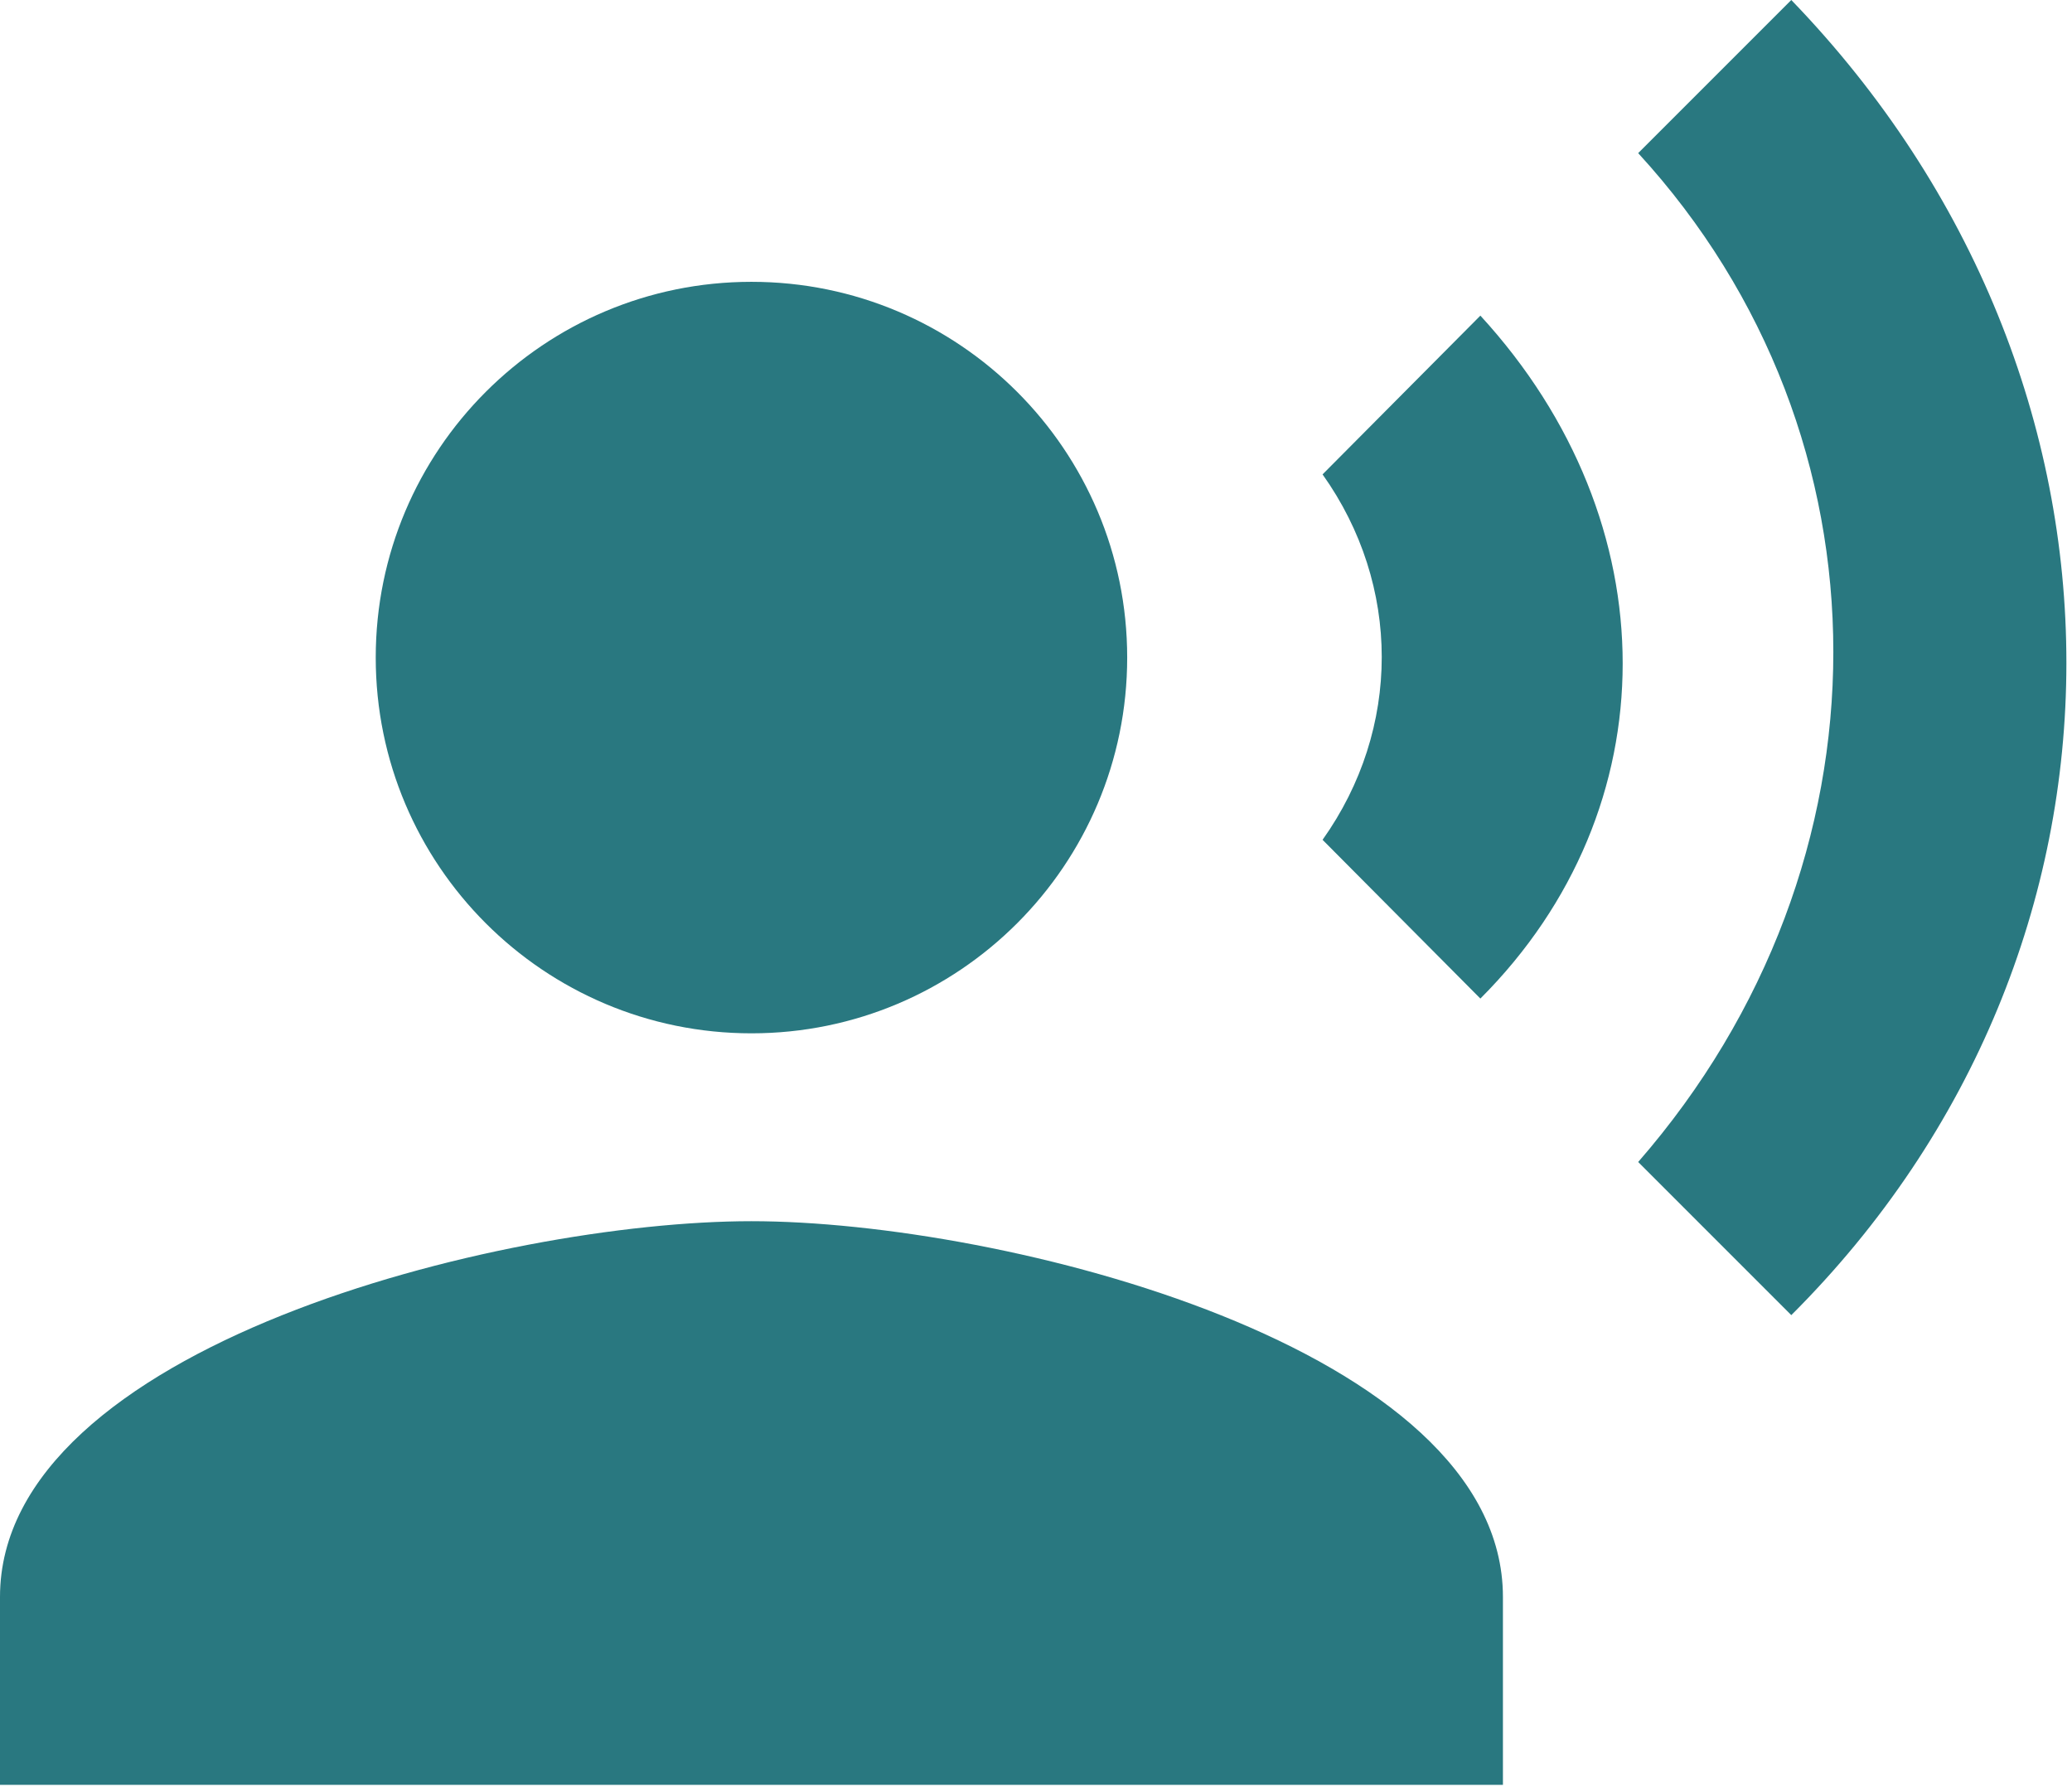
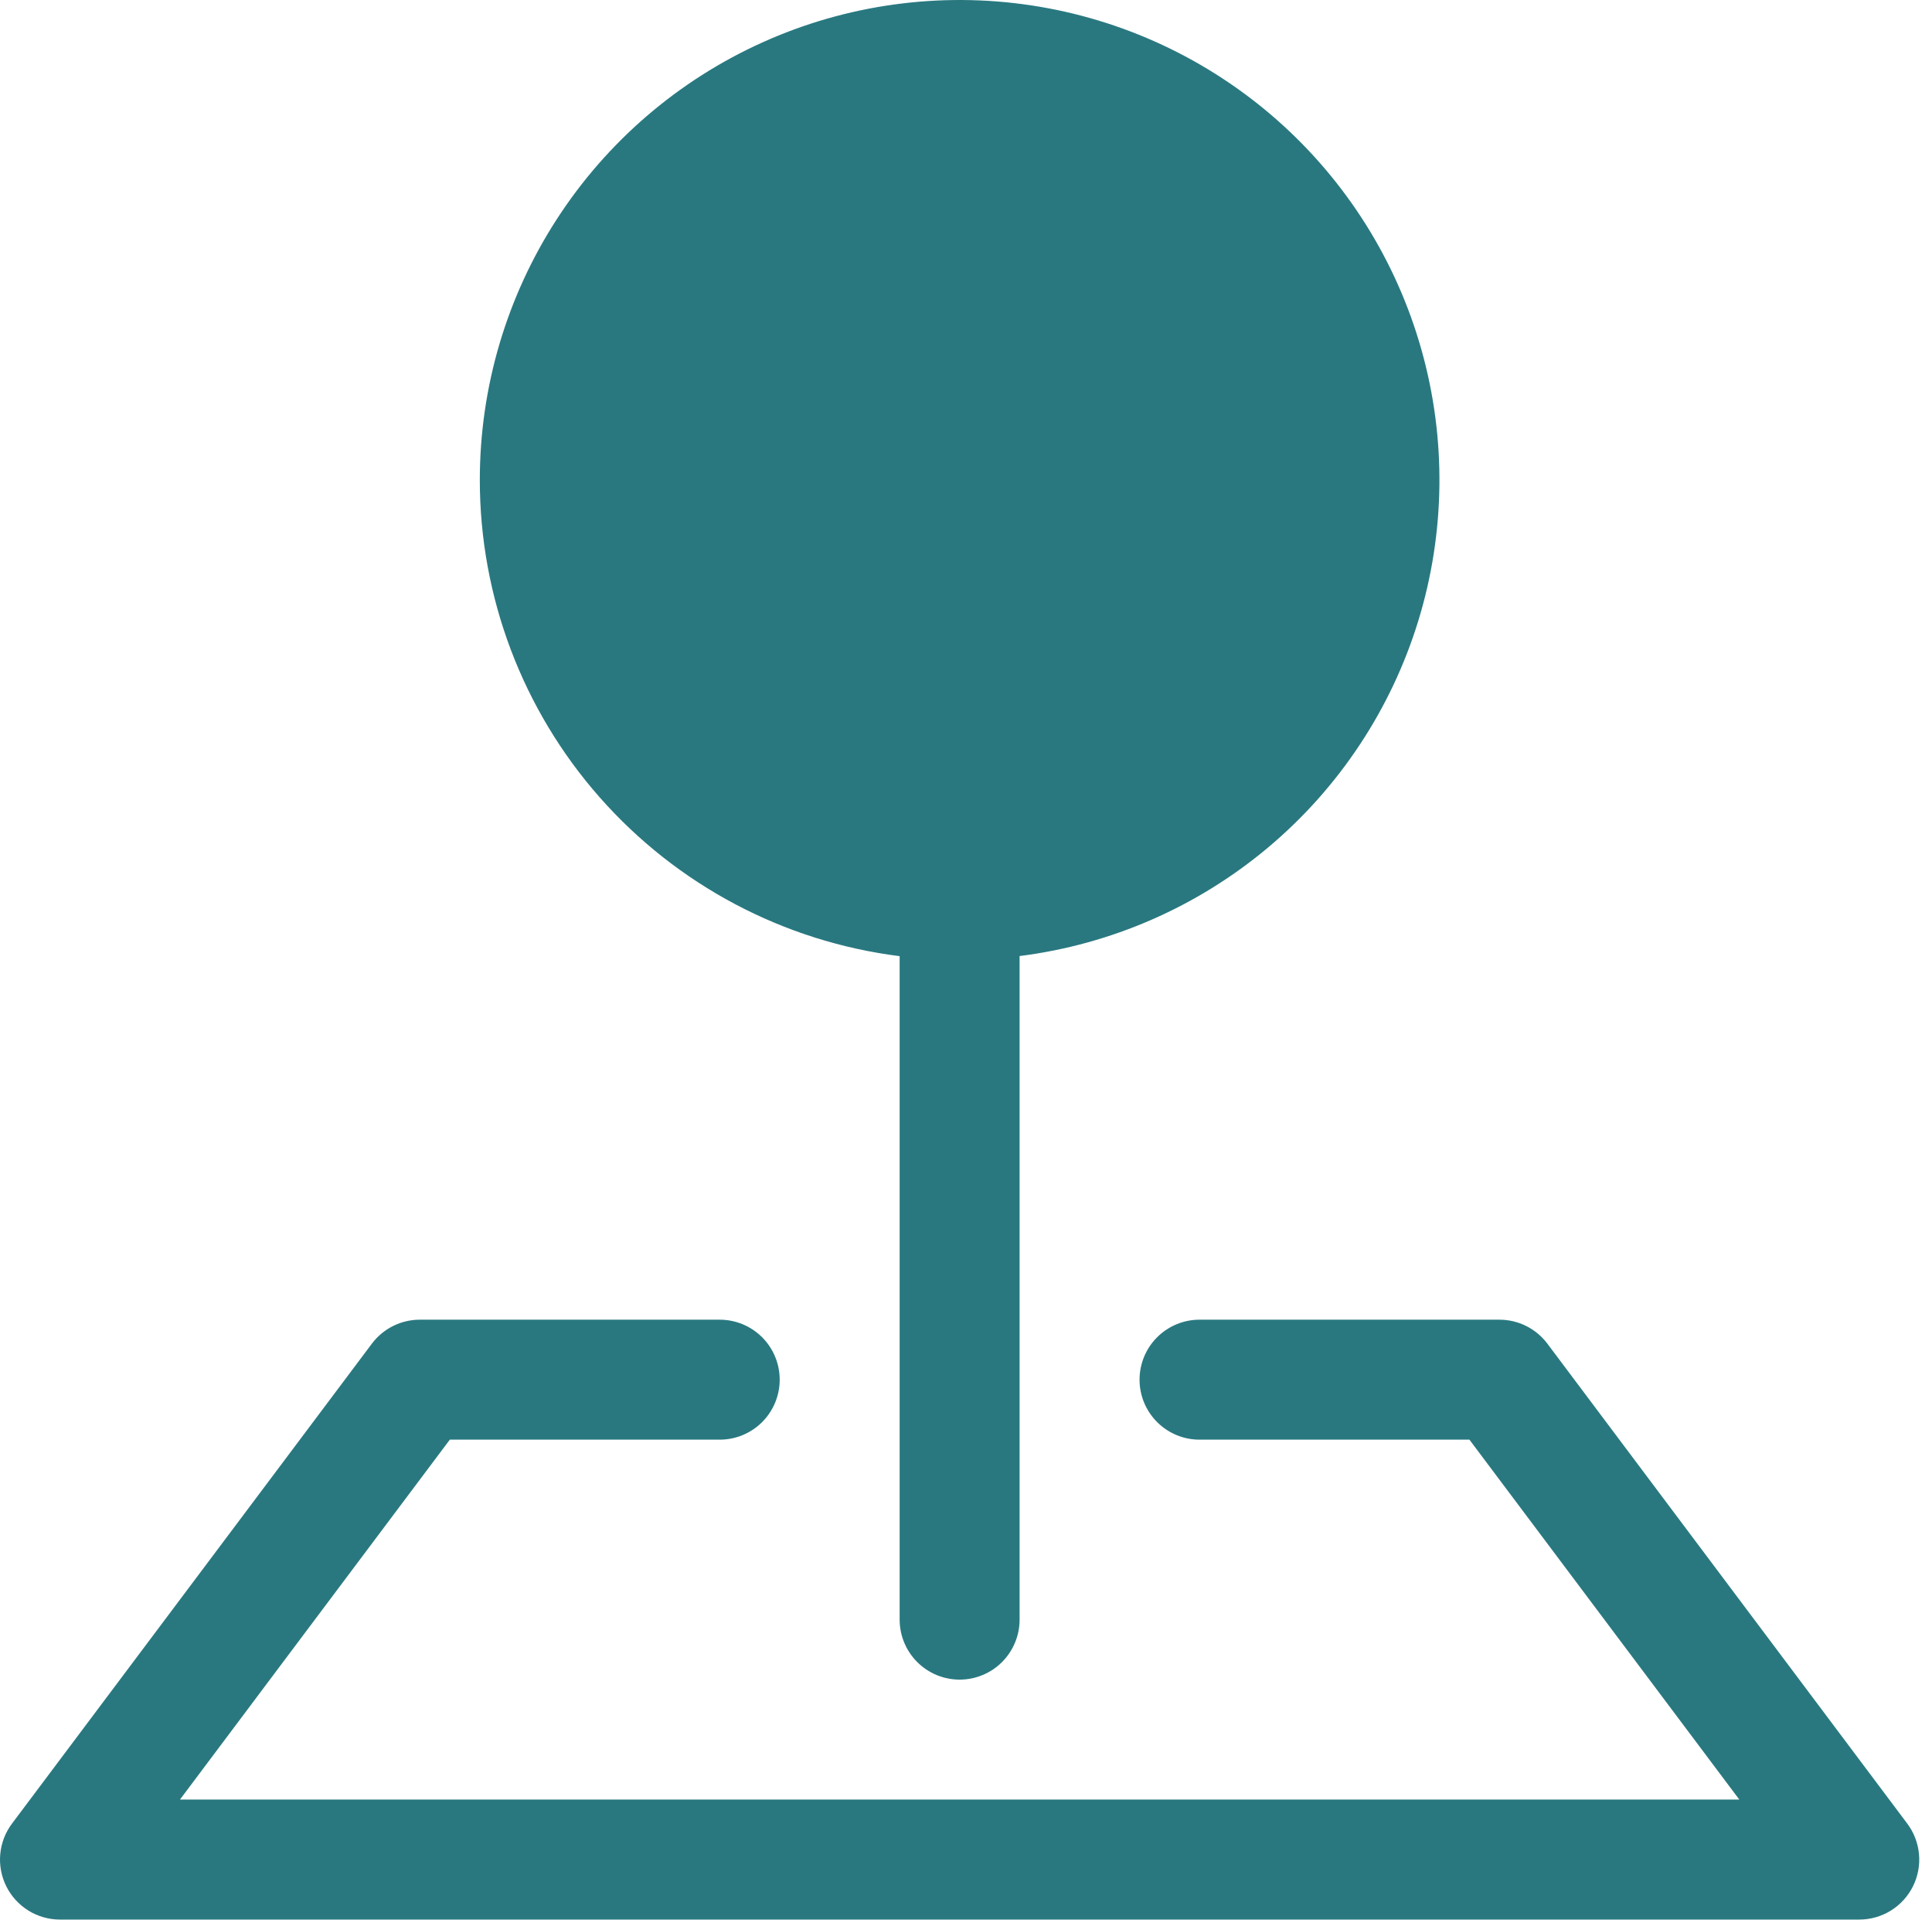
- <svg xmlns="http://www.w3.org/2000/svg" width="174" height="150" viewBox="0 0 174 150" fill="none">
-   <path d="M63.105 86.77C80.531 86.77 94.658 72.643 94.658 55.217C94.658 37.791 80.531 23.665 63.105 23.665C45.679 23.665 31.553 37.791 31.553 55.217C31.553 72.643 45.679 86.77 63.105 86.77Z" fill="#297880" />
-   <path d="M63.105 102.546C42.044 102.546 0 113.116 0 134.099V149.875H126.211V134.099C126.211 113.116 84.167 102.546 63.105 102.546ZM124.317 26.504L111.065 39.835C117.691 49.143 117.691 61.212 111.065 70.52L124.317 83.851C140.251 67.917 140.251 43.858 124.317 26.504ZM150.427 0L137.569 12.858C159.42 36.68 159.42 72.492 137.569 97.576L150.427 110.434C181.191 79.749 181.27 31.947 150.427 0Z" fill="#297880" />
+ <svg xmlns="http://www.w3.org/2000/svg" width="151" height="150" viewBox="0 0 151 150" fill="none">
+   <path fill-rule="evenodd" clip-rule="evenodd" d="M29.063 104.999C29.5 104.417 30.066 103.944 30.717 103.619C31.368 103.293 32.086 103.124 32.813 103.124H56.251C57.495 103.124 58.687 103.618 59.566 104.497C60.445 105.376 60.939 106.568 60.939 107.812C60.939 109.055 60.445 110.247 59.566 111.126C58.687 112.005 57.495 112.499 56.251 112.499H35.157L14.063 140.625H135.941L114.846 112.499H93.752C92.509 112.499 91.317 112.005 90.438 111.126C89.558 110.247 89.064 109.055 89.064 107.812C89.064 106.568 89.558 105.376 90.438 104.497C91.317 103.618 92.509 103.124 93.752 103.124H117.19C117.918 103.124 118.636 103.293 119.287 103.619C119.937 103.944 120.504 104.417 120.94 104.999L149.066 142.5C149.588 143.196 149.906 144.024 149.984 144.891C150.063 145.758 149.898 146.63 149.509 147.409C149.119 148.187 148.521 148.842 147.78 149.3C147.04 149.758 146.186 150 145.316 150H4.688C3.817 150 2.964 149.758 2.223 149.3C1.483 148.842 0.884 148.187 0.495 147.409C0.106 146.63 -0.059 145.758 0.019 144.891C0.097 144.024 0.415 143.196 0.938 142.5L29.063 104.999Z" fill="#297880" />
+   <path fill-rule="evenodd" clip-rule="evenodd" d="M37.501 37.497C37.502 30.281 39.585 23.217 43.5 17.155C47.415 11.093 52.997 6.289 59.575 3.32C66.153 0.351 73.448 -0.656 80.584 0.418C87.72 1.492 94.395 4.603 99.808 9.376C105.22 14.15 109.14 20.384 111.097 27.331C113.054 34.277 112.966 41.64 110.842 48.538C108.718 55.435 104.649 61.572 99.123 66.215C93.597 70.856 86.85 73.805 79.689 74.708V126.562C79.689 127.805 79.195 128.997 78.316 129.877C77.437 130.756 76.245 131.25 75.002 131.25C73.758 131.25 72.566 130.756 71.687 129.877C70.808 128.997 70.314 127.805 70.314 126.562V74.717C61.248 73.575 52.911 69.162 46.869 62.306C40.827 55.451 37.495 46.626 37.501 37.488V37.497Z" fill="#297880" />
</svg>
